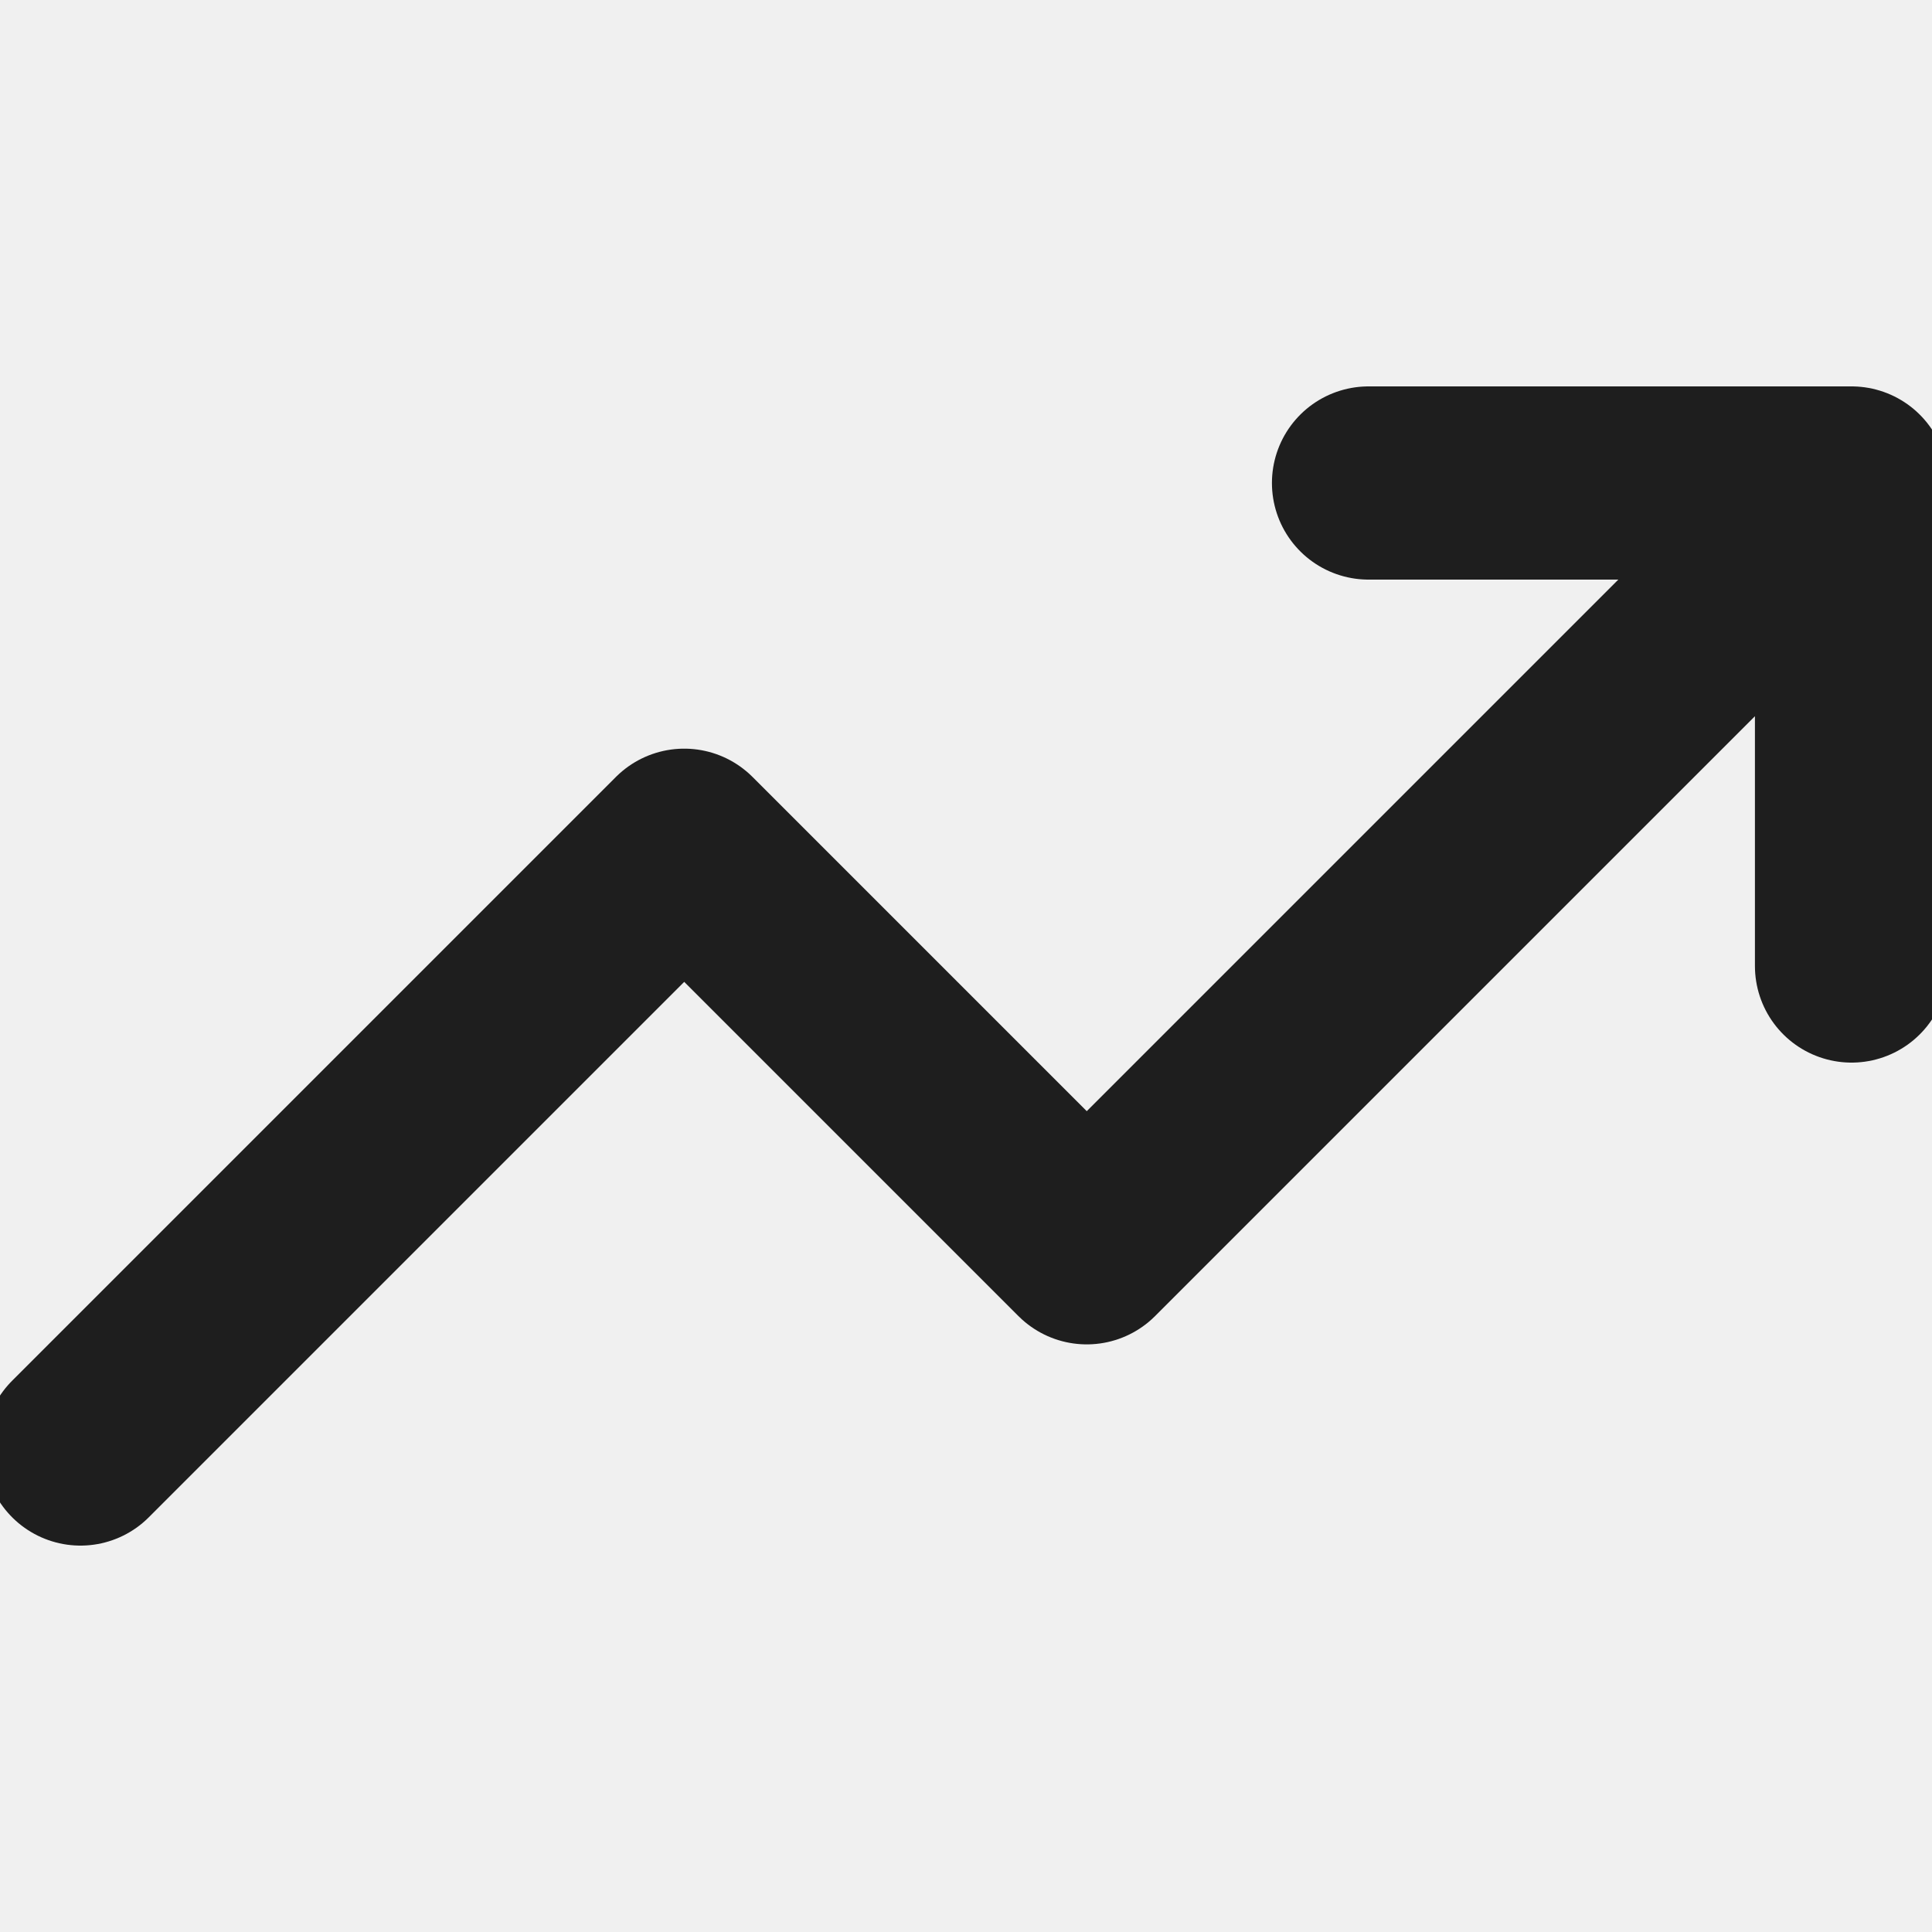
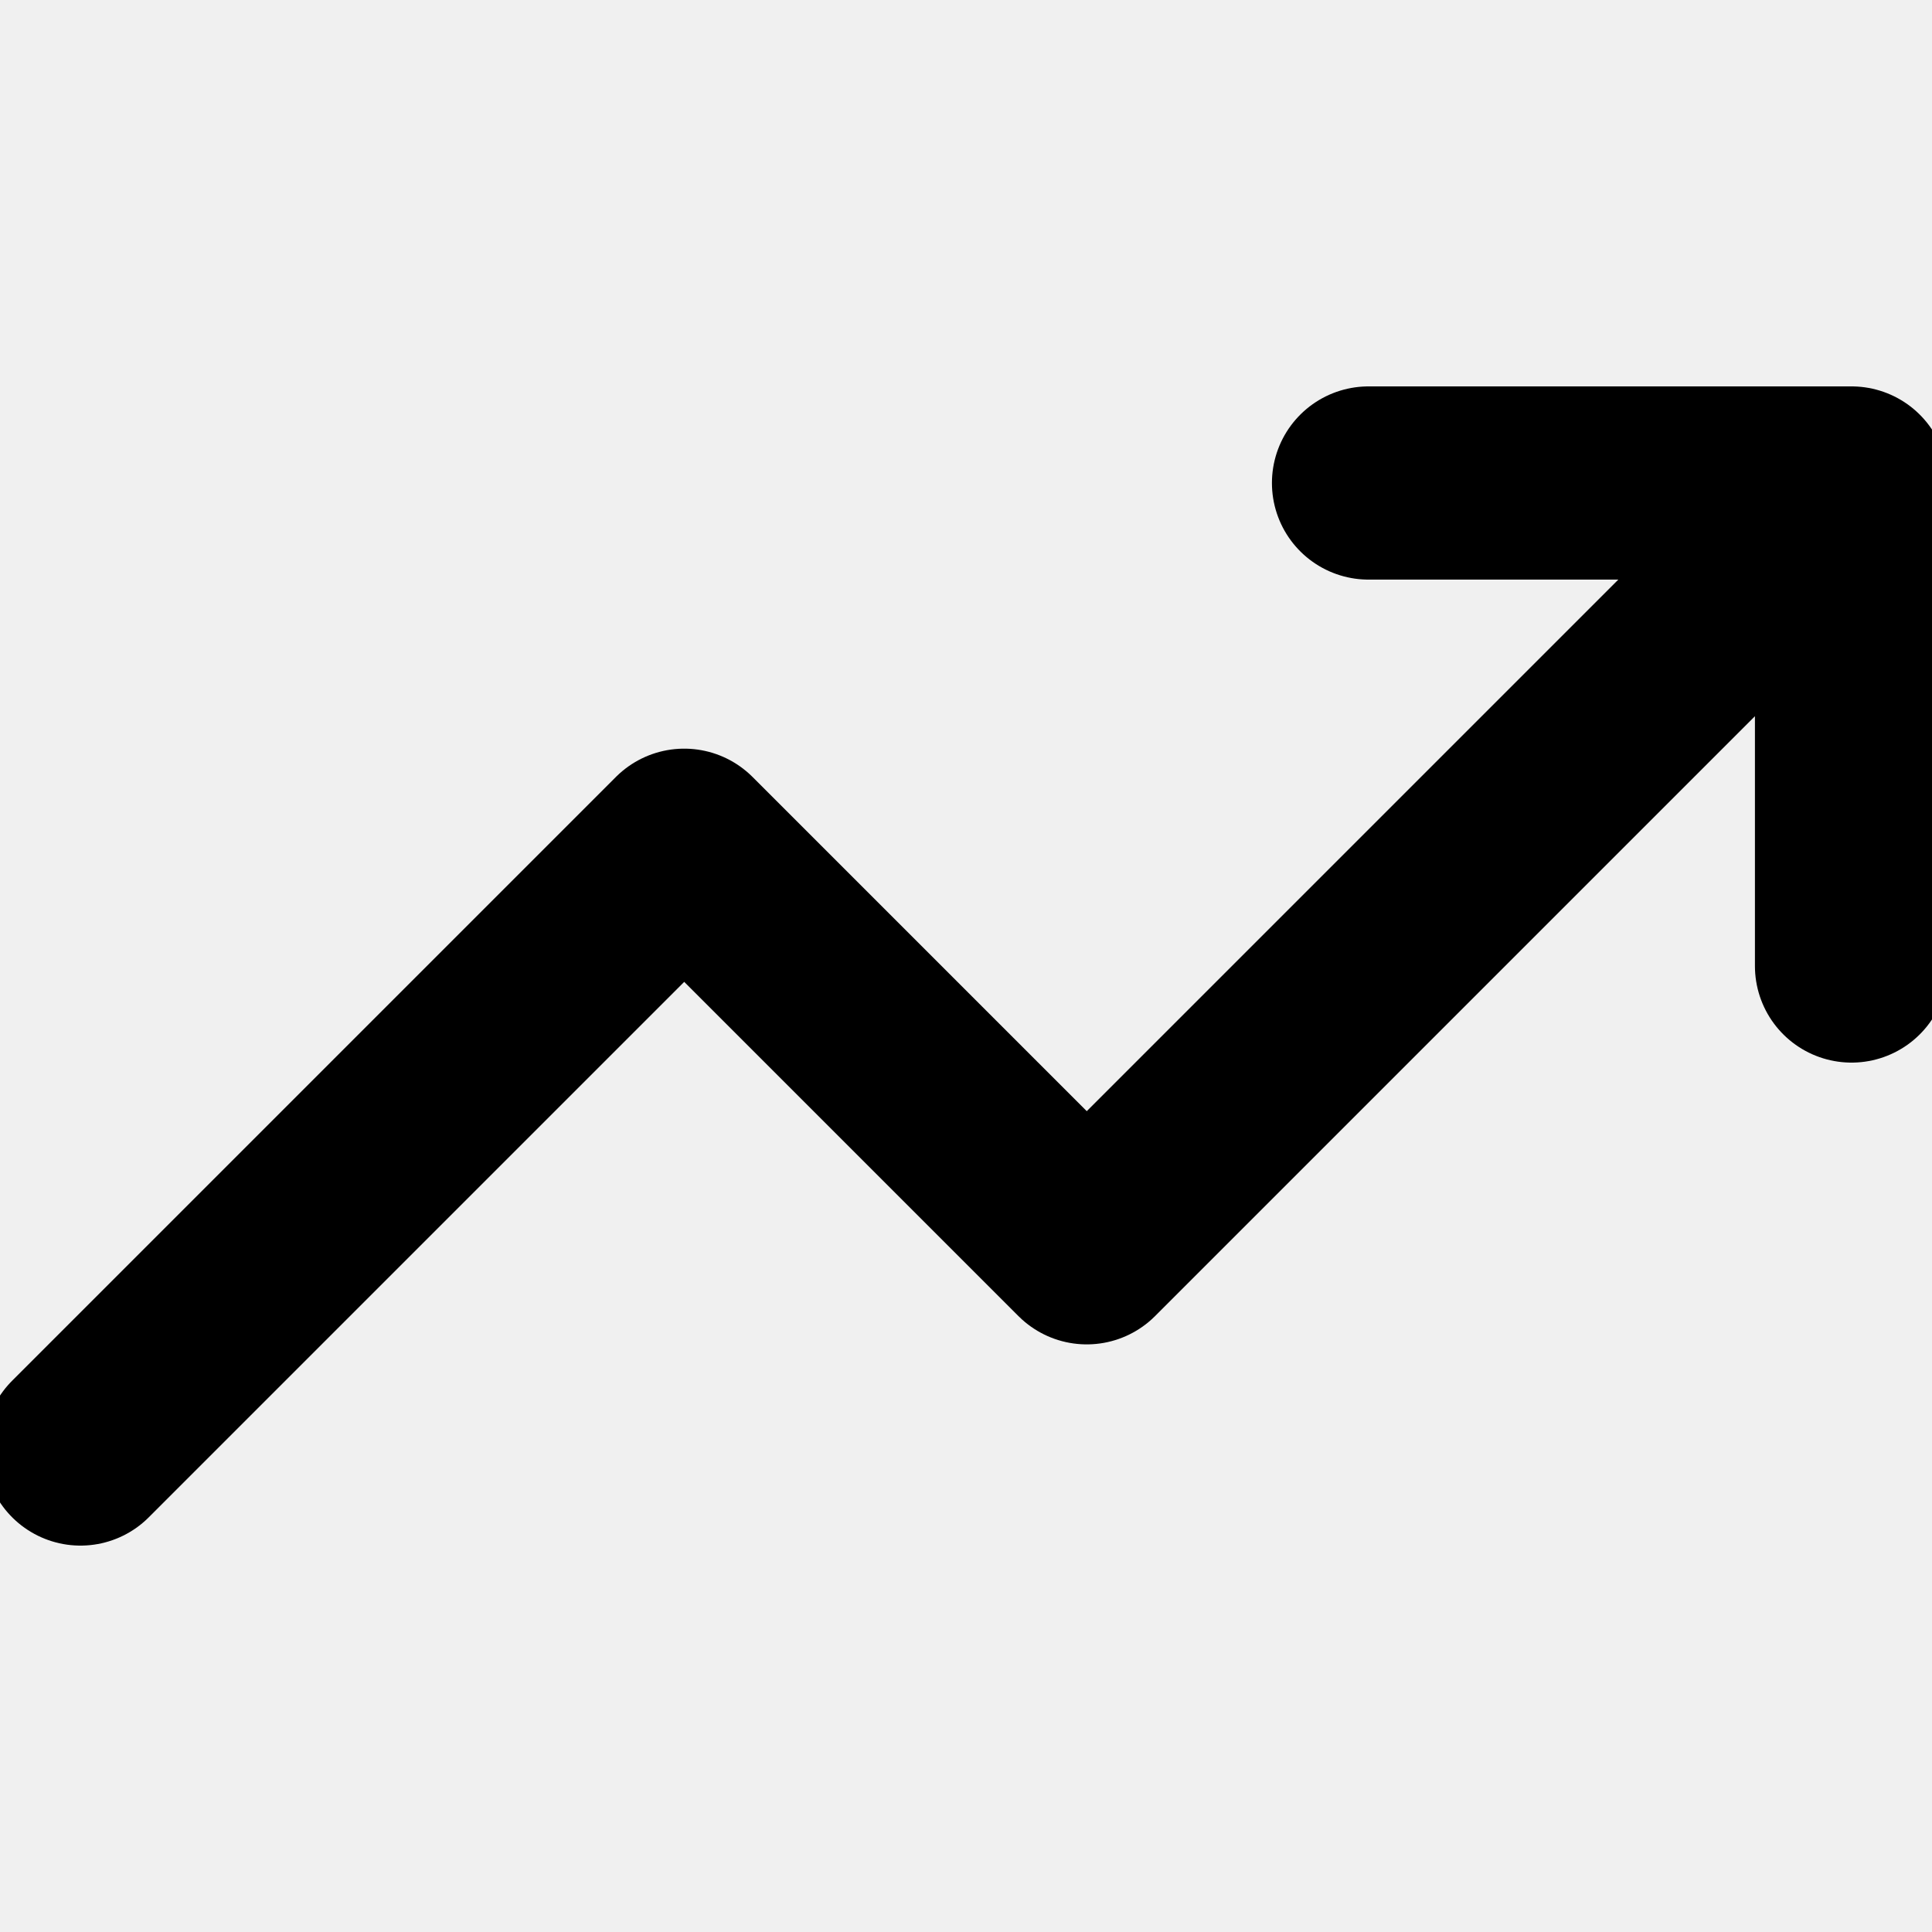
<svg xmlns="http://www.w3.org/2000/svg" width="20" height="20" viewBox="0 0 20 20" fill="none">
  <g clip-path="url(#clip0_375_1009)">
-     <path d="M19.167 5L11.25 12.917L7.083 8.75L0.833 15M19.167 10L19.167 5H14.167" stroke="#1E1E1E" stroke-width="2" stroke-linecap="round" stroke-linejoin="round" />
+     <path d="M19.167 5L11.25 12.917L7.083 8.75L0.833 15M19.167 10L19.167 5H14.167" stroke="currentColor" stroke-width="2" stroke-linecap="round" stroke-linejoin="round" />
  </g>
  <defs>
    <clipPath id="clip0_375_1009">
      <rect width="20" height="20" fill="white" />
    </clipPath>
  </defs>
</svg>
